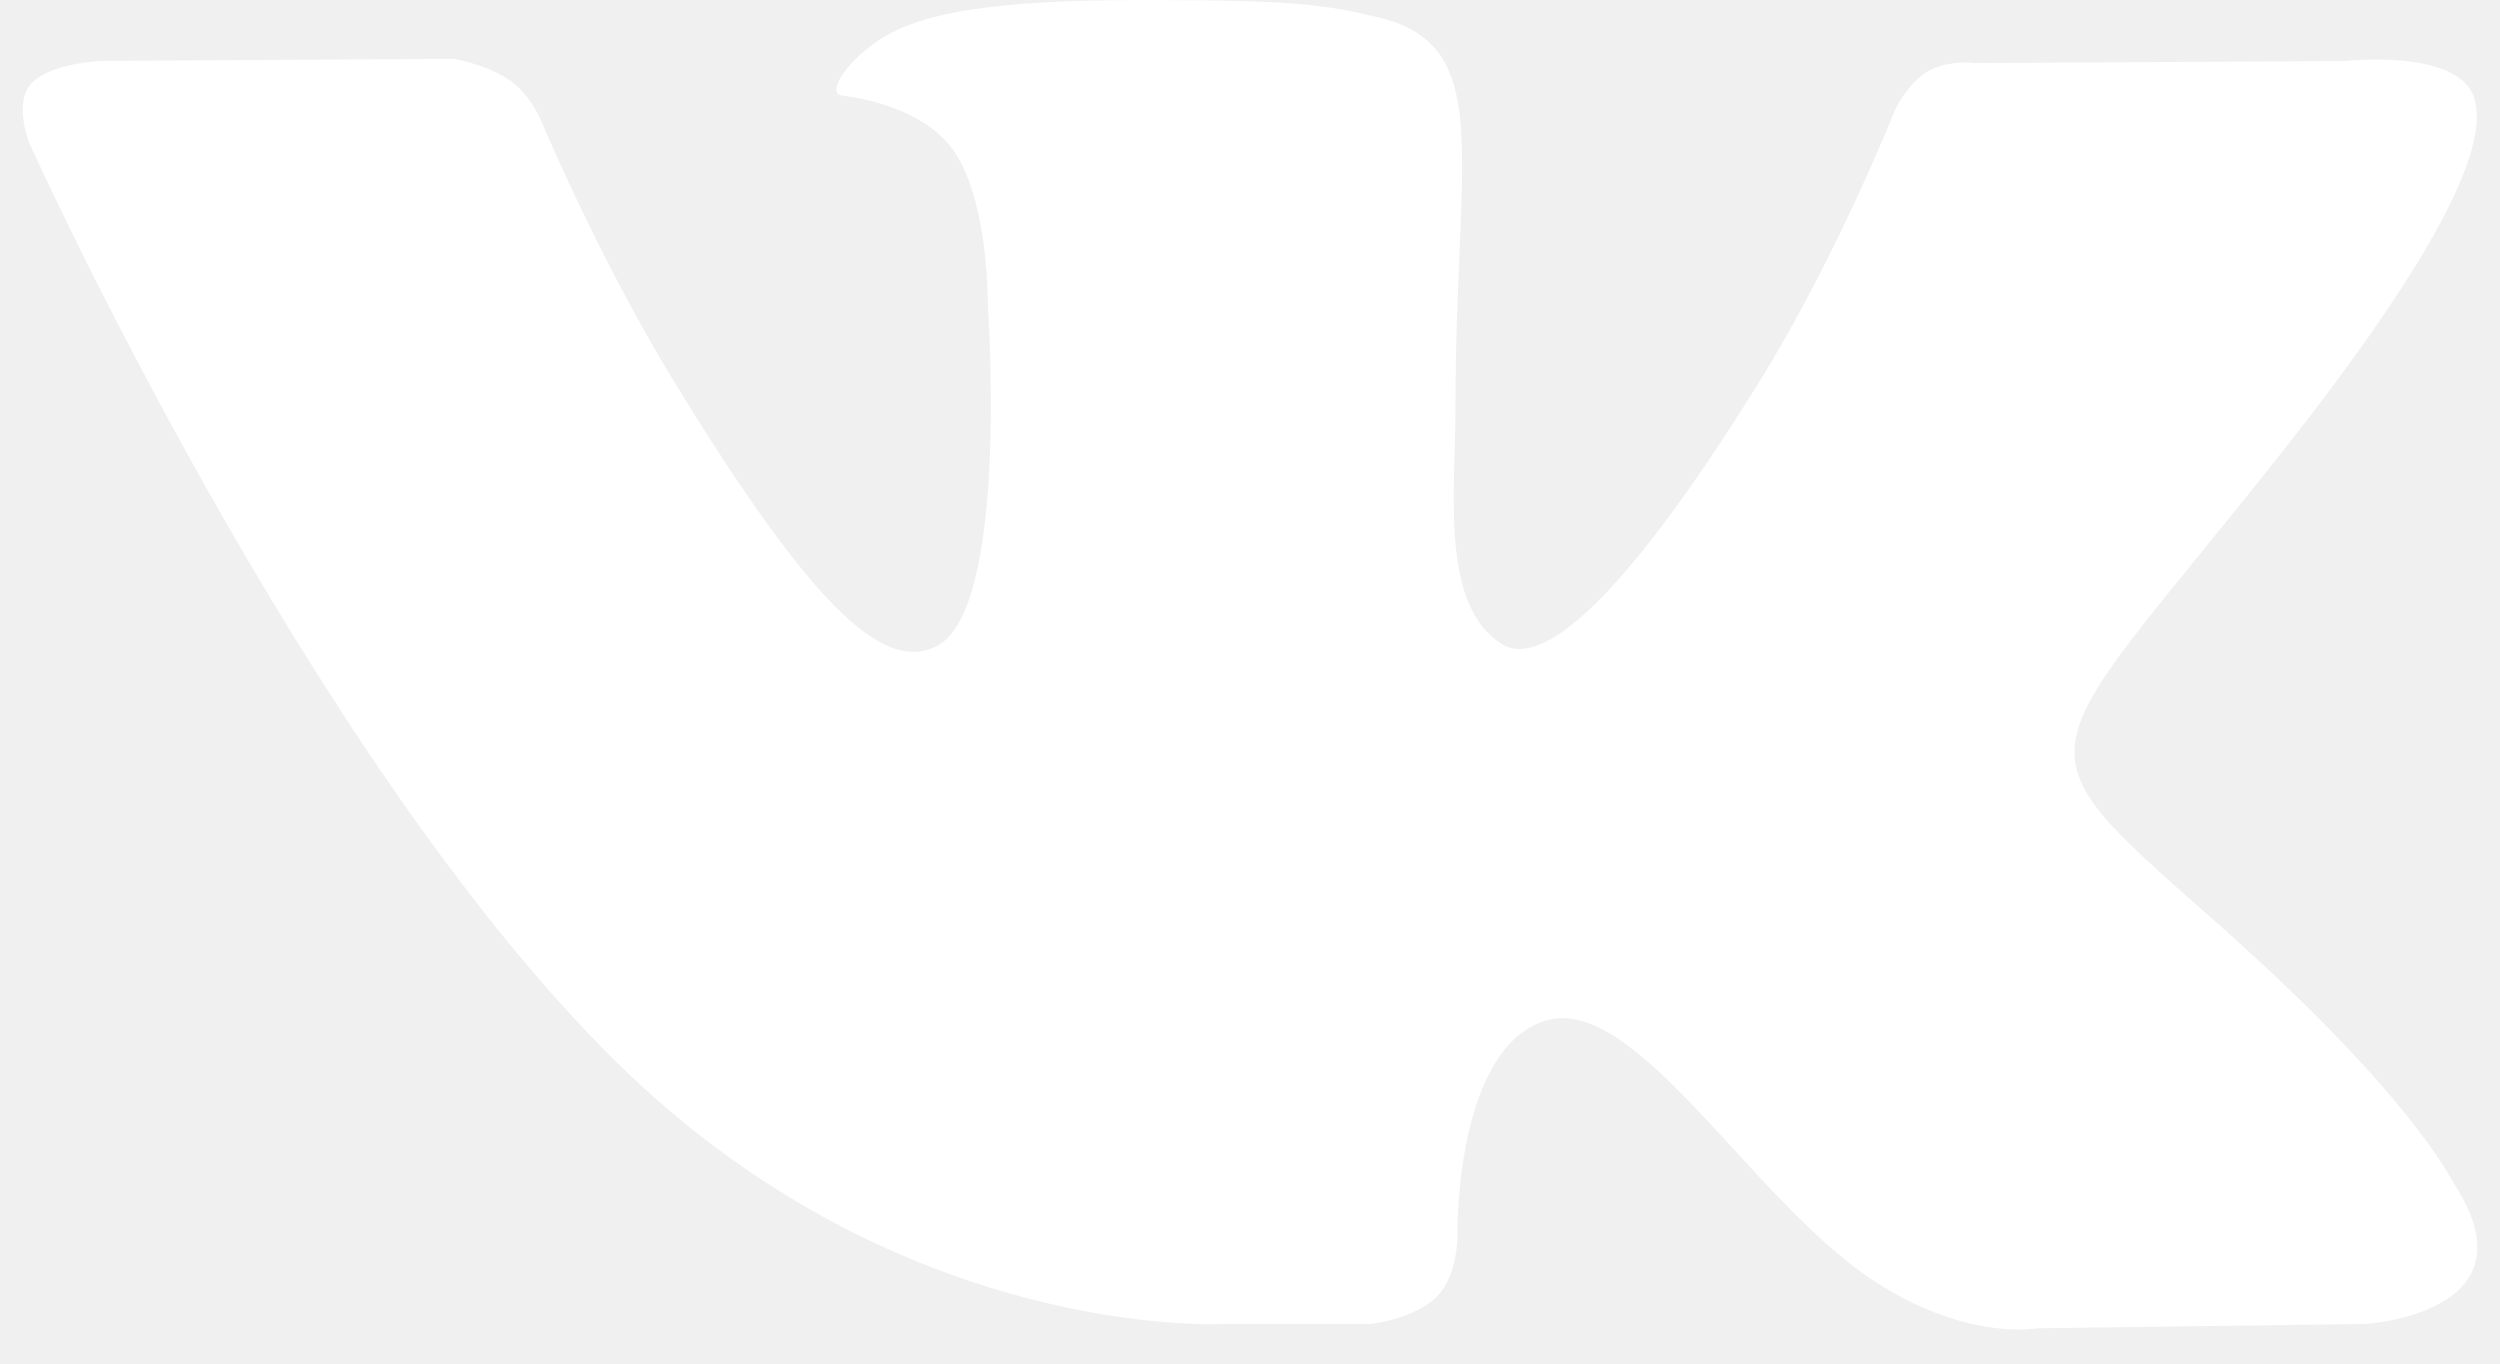
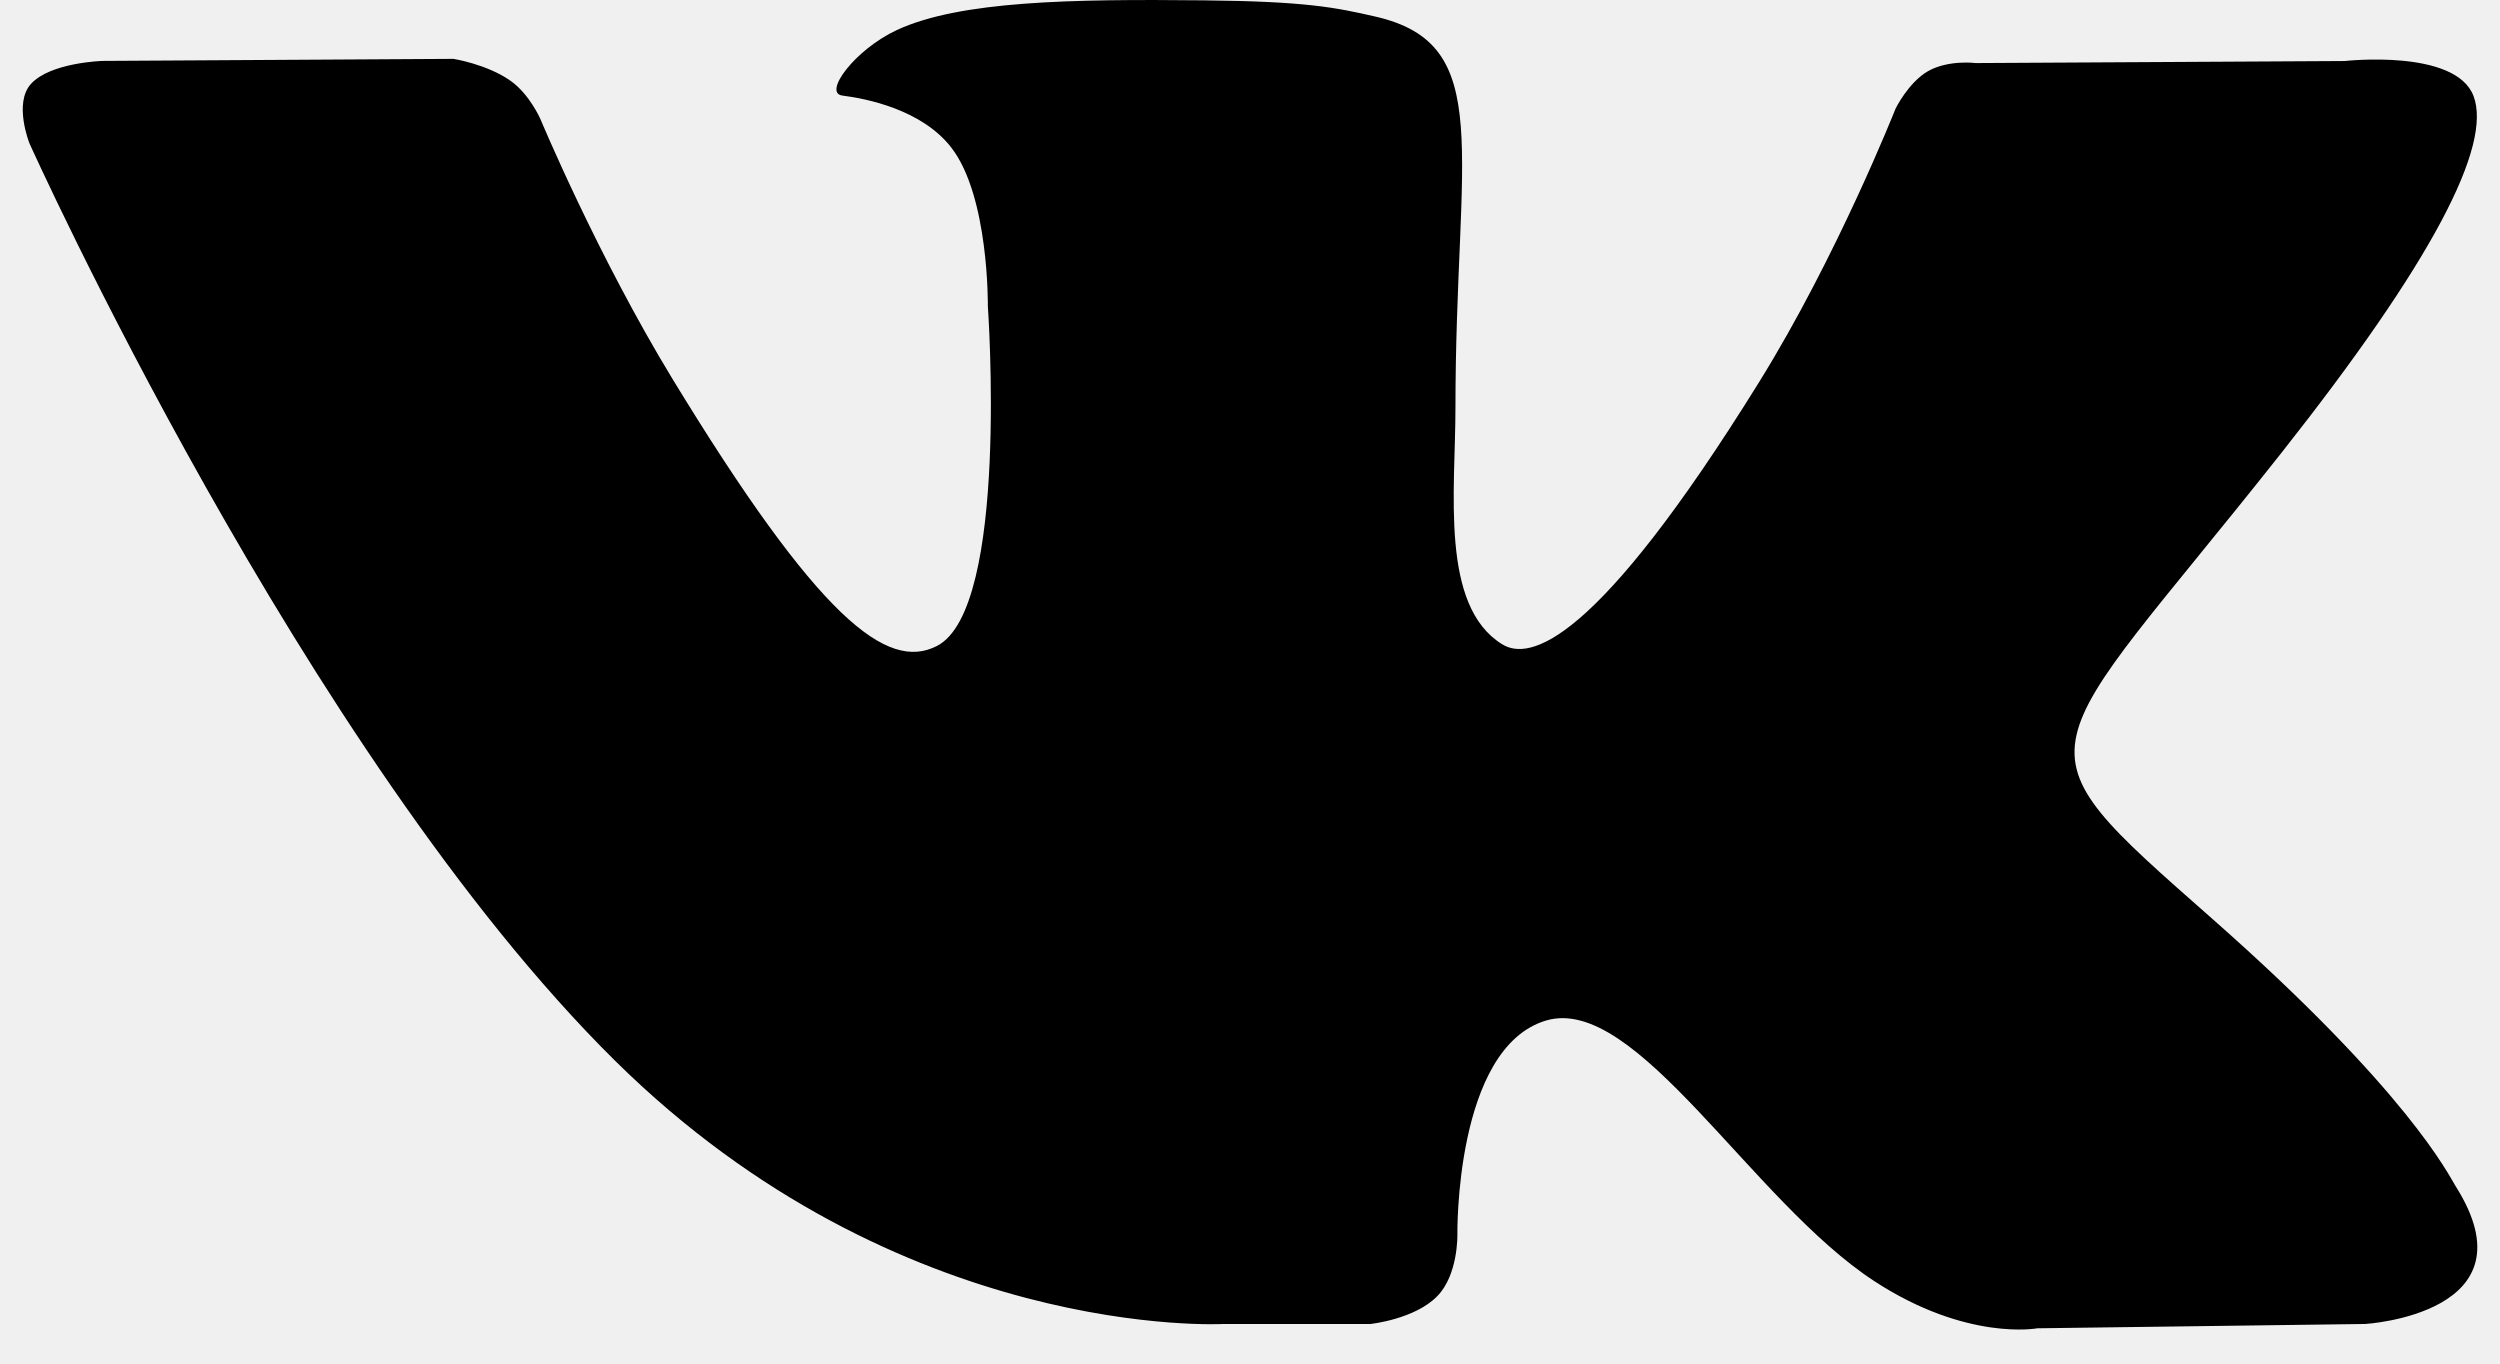
- <svg xmlns="http://www.w3.org/2000/svg" width="22" height="12" viewBox="0 0 22 12" fill="none">
-   <path d="M21.608 10.436C21.55 10.343 21.191 9.603 19.462 8.08C17.653 6.485 17.896 6.744 20.075 3.987C21.402 2.308 21.933 1.283 21.767 0.845C21.609 0.427 20.633 0.537 20.633 0.537L17.387 0.555C17.387 0.555 17.147 0.524 16.967 0.626C16.793 0.726 16.681 0.956 16.681 0.956C16.681 0.956 16.167 2.256 15.481 3.361C14.035 5.692 13.456 5.815 13.22 5.67C12.67 5.333 12.808 4.314 12.808 3.591C12.808 1.332 13.168 0.39 12.104 0.146C11.751 0.065 11.491 0.012 10.588 0.003C9.43 -0.009 8.448 0.007 7.893 0.264C7.523 0.436 7.239 0.819 7.413 0.841C7.627 0.868 8.113 0.965 8.371 1.298C8.705 1.728 8.693 2.694 8.693 2.694C8.693 2.694 8.884 5.354 8.246 5.684C7.807 5.911 7.206 5.449 5.917 3.333C5.257 2.249 4.757 1.051 4.757 1.051C4.757 1.051 4.661 0.828 4.49 0.709C4.282 0.564 3.99 0.518 3.99 0.518L0.904 0.536C0.904 0.536 0.441 0.549 0.271 0.74C0.119 0.91 0.259 1.261 0.259 1.261C0.259 1.261 2.675 6.628 5.411 9.333C7.92 11.813 10.769 11.651 10.769 11.651H12.06C12.06 11.651 12.45 11.61 12.648 11.406C12.832 11.219 12.825 10.868 12.825 10.868C12.825 10.868 12.8 9.223 13.604 8.981C14.397 8.743 15.415 10.57 16.494 11.274C17.309 11.806 17.929 11.689 17.929 11.689L20.814 11.651C20.814 11.651 22.323 11.562 21.608 10.436Z" fill="white" />
+ <svg xmlns="http://www.w3.org/2000/svg" viewBox="0 0 22 12" fill="currentColor">
+   <path d="M21.608 10.436C21.55 10.343 21.191 9.603 19.462 8.08C17.653 6.485 17.896 6.744 20.075 3.987C21.402 2.308 21.933 1.283 21.767 0.845C21.609 0.427 20.633 0.537 20.633 0.537L17.387 0.555C17.387 0.555 17.147 0.524 16.967 0.626C16.793 0.726 16.681 0.956 16.681 0.956C16.681 0.956 16.167 2.256 15.481 3.361C14.035 5.692 13.456 5.815 13.22 5.67C12.67 5.333 12.808 4.314 12.808 3.591C12.808 1.332 13.168 0.39 12.104 0.146C11.751 0.065 11.491 0.012 10.588 0.003C9.43 -0.009 8.448 0.007 7.893 0.264C7.523 0.436 7.239 0.819 7.413 0.841C7.627 0.868 8.113 0.965 8.371 1.298C8.705 1.728 8.693 2.694 8.693 2.694C8.693 2.694 8.884 5.354 8.246 5.684C7.807 5.911 7.206 5.449 5.917 3.333C5.257 2.249 4.757 1.051 4.757 1.051C4.757 1.051 4.661 0.828 4.49 0.709C4.282 0.564 3.99 0.518 3.99 0.518L0.904 0.536C0.904 0.536 0.441 0.549 0.271 0.74C0.119 0.91 0.259 1.261 0.259 1.261C0.259 1.261 2.675 6.628 5.411 9.333C7.92 11.813 10.769 11.651 10.769 11.651H12.06C12.06 11.651 12.45 11.61 12.648 11.406C12.832 11.219 12.825 10.868 12.825 10.868C12.825 10.868 12.8 9.223 13.604 8.981C14.397 8.743 15.415 10.57 16.494 11.274C17.309 11.806 17.929 11.689 17.929 11.689L20.814 11.651C20.814 11.651 22.323 11.562 21.608 10.436Z" fill="currentColor" />
</svg>
